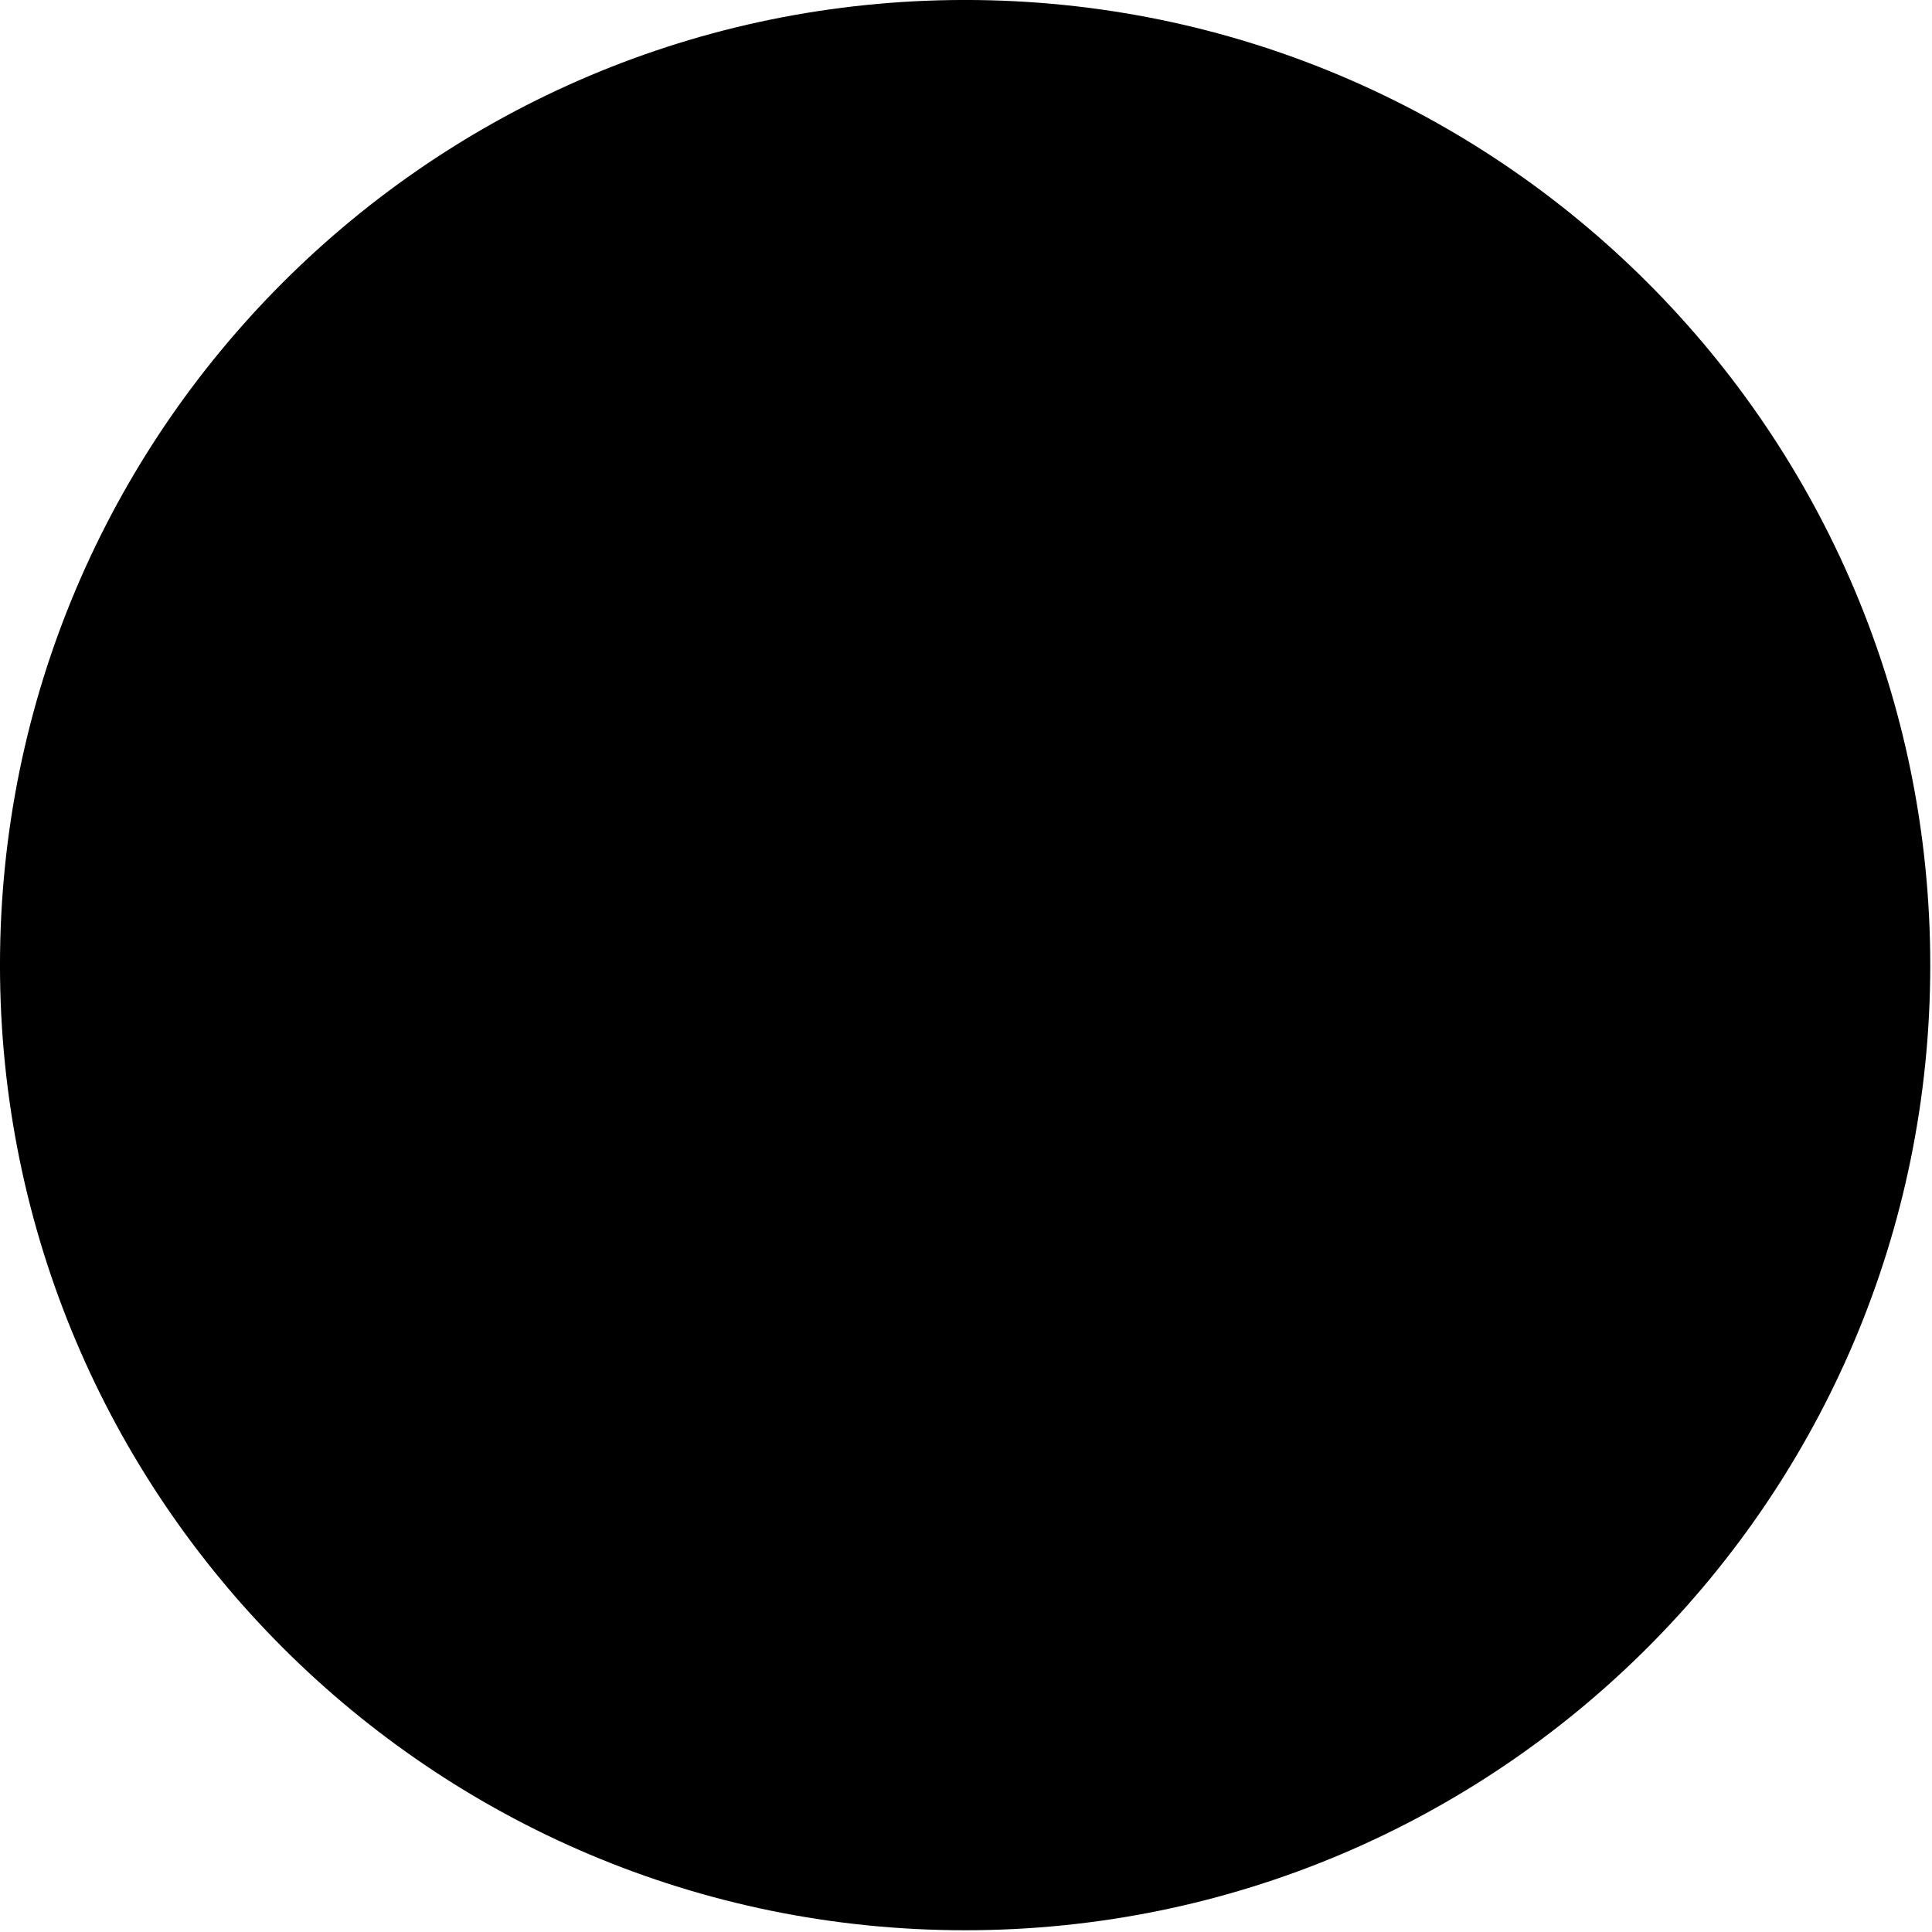
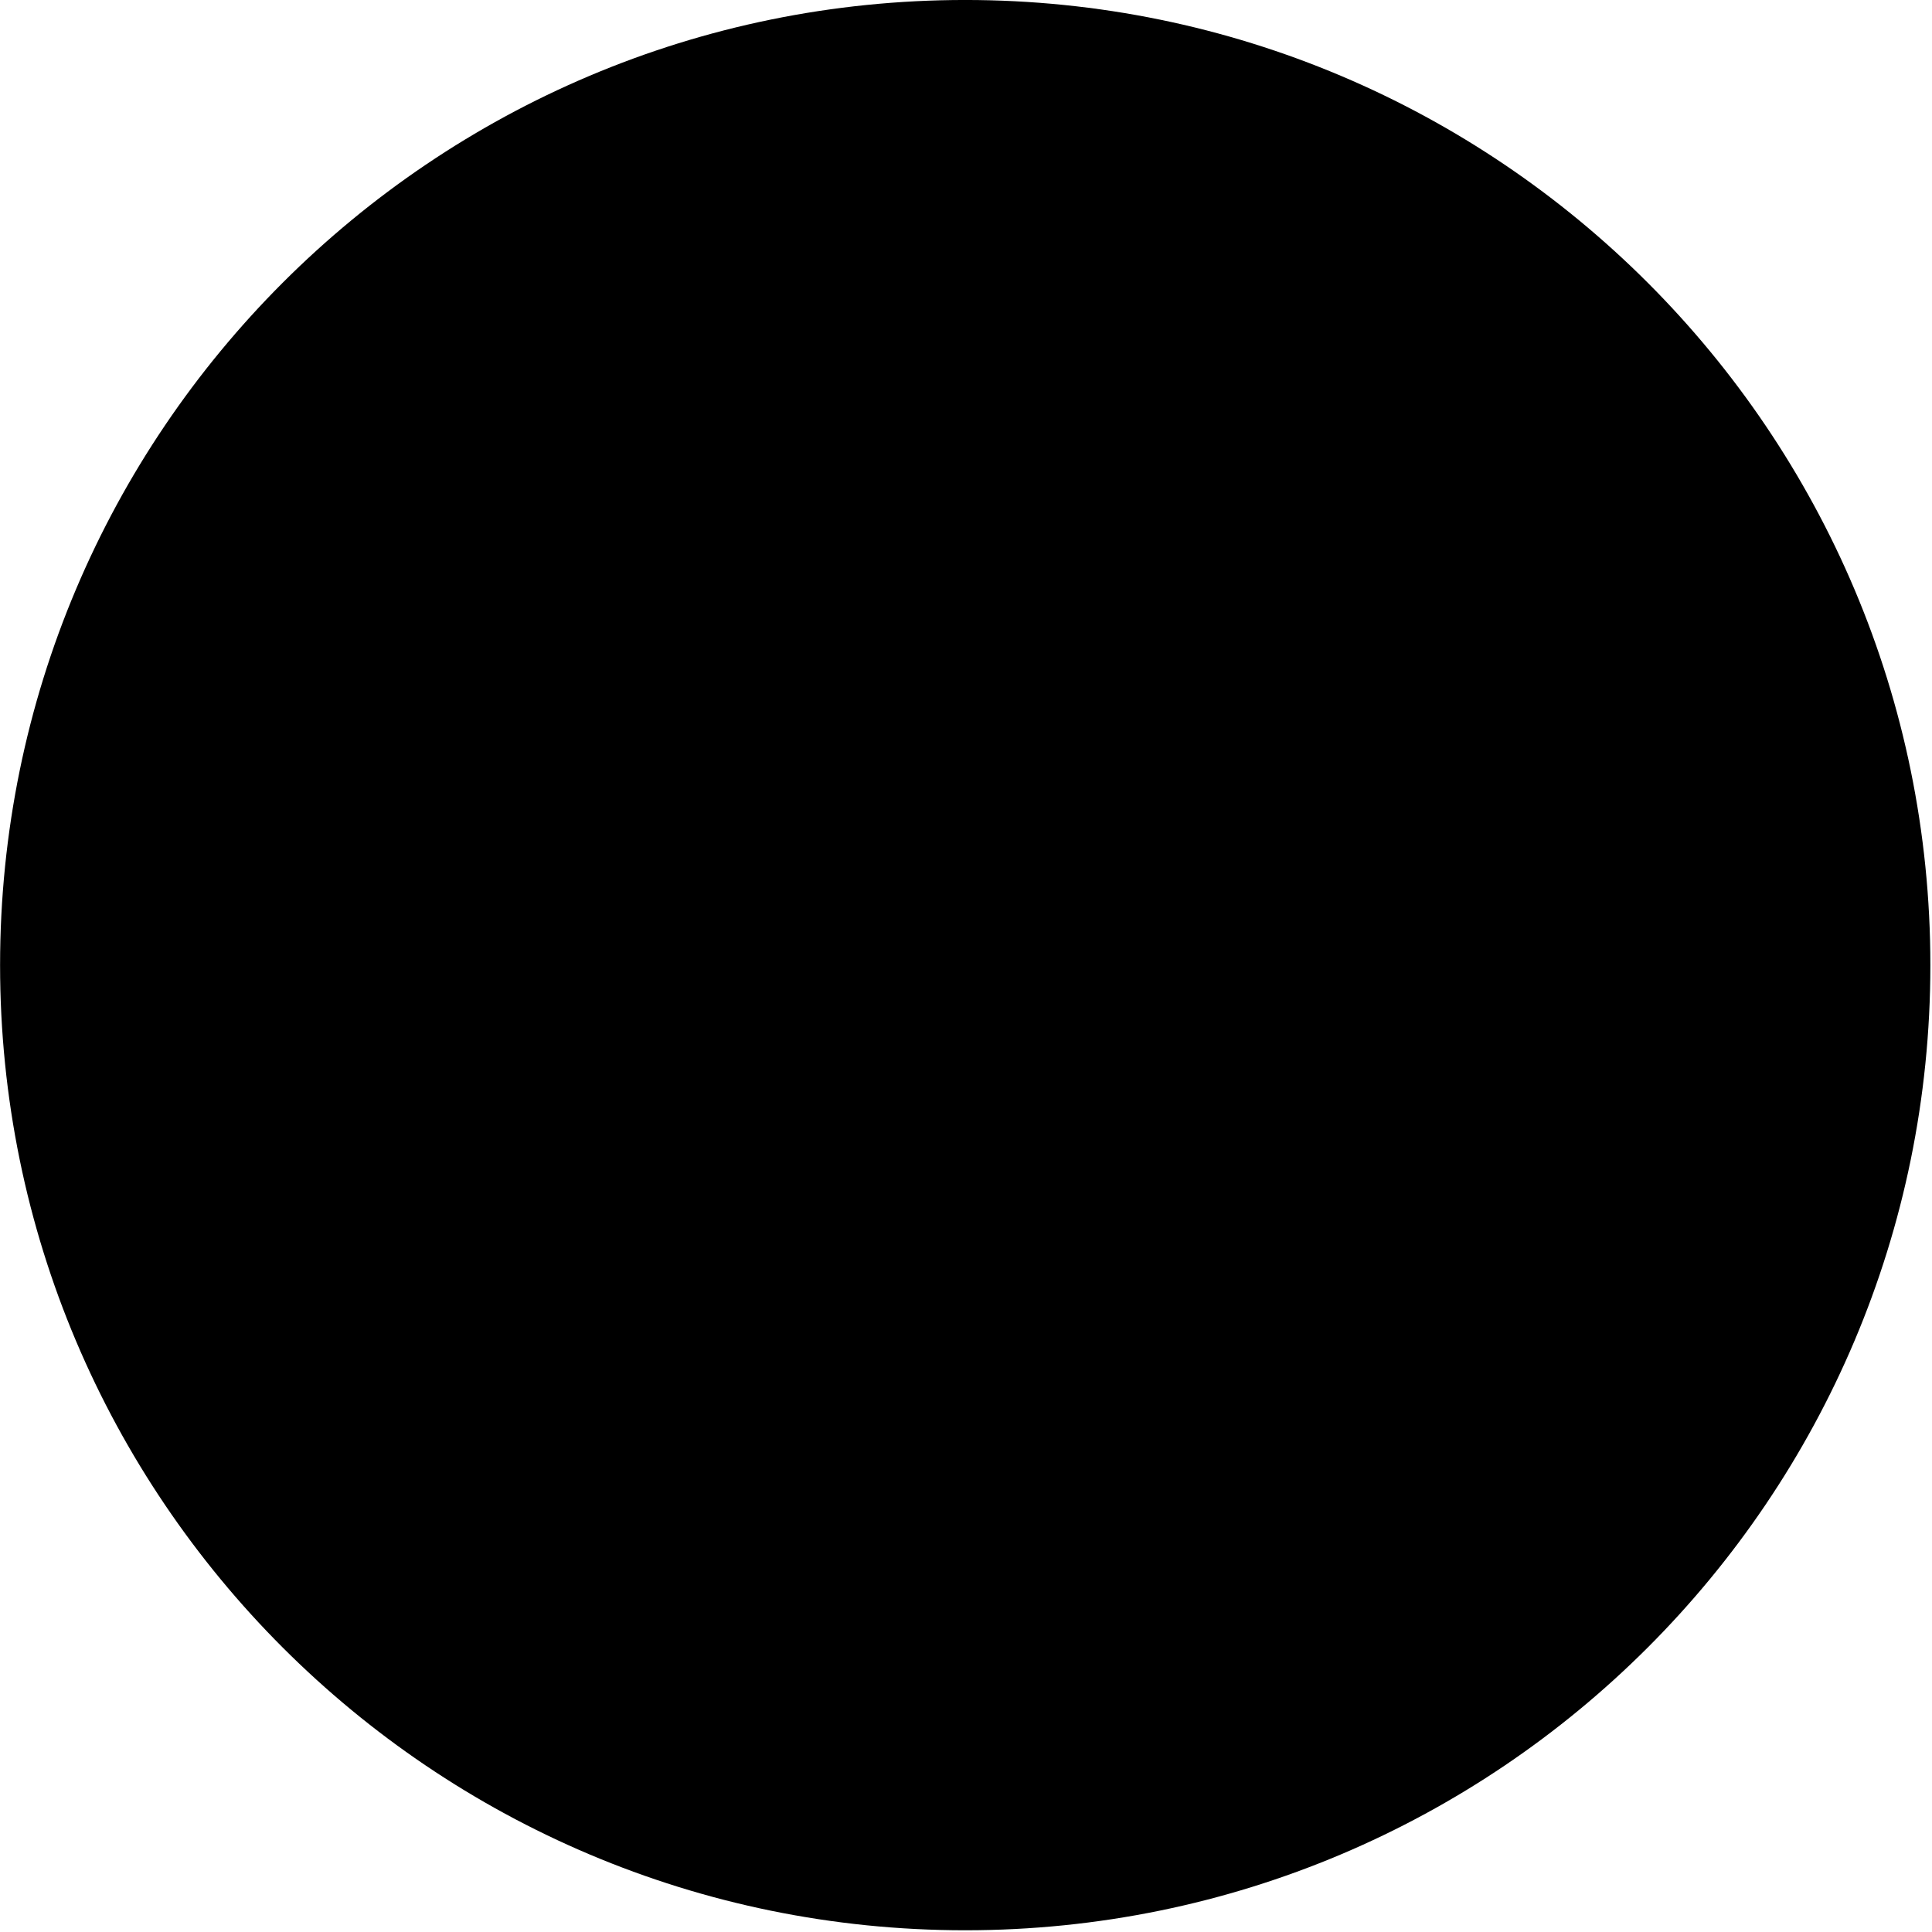
- <svg xmlns="http://www.w3.org/2000/svg" width="100%" height="100%" viewBox="0 0 168 168" version="1.1" xml:space="preserve" style="fill-rule:evenodd;clip-rule:evenodd;stroke-linejoin:round;stroke-miterlimit:2;">
-   <g transform="matrix(1,0,0,1,-305.798,-2.49674)">
-     <g transform="matrix(1,0,0,1,-7456.38,-4129.59)">
-       <g transform="matrix(0.0764594,0,0,0.0764595,6688.85,3979.8)">
-         <circle cx="15135.5" cy="3089.34" r="1097.64" />
-       </g>
-     </g>
-   </g>
+ <svg xmlns="http://www.w3.org/2000/svg" viewBox="0 0 168 168" fill-rule="evenodd" clip-rule="evenodd" stroke-linejoin="round" stroke-miterlimit="2">
+   <circle cx="15135.5" cy="3089.34" r="1097.64" transform="matrix(.07646 0 0 .07646 -1073.328 -152.287)" />
</svg>
